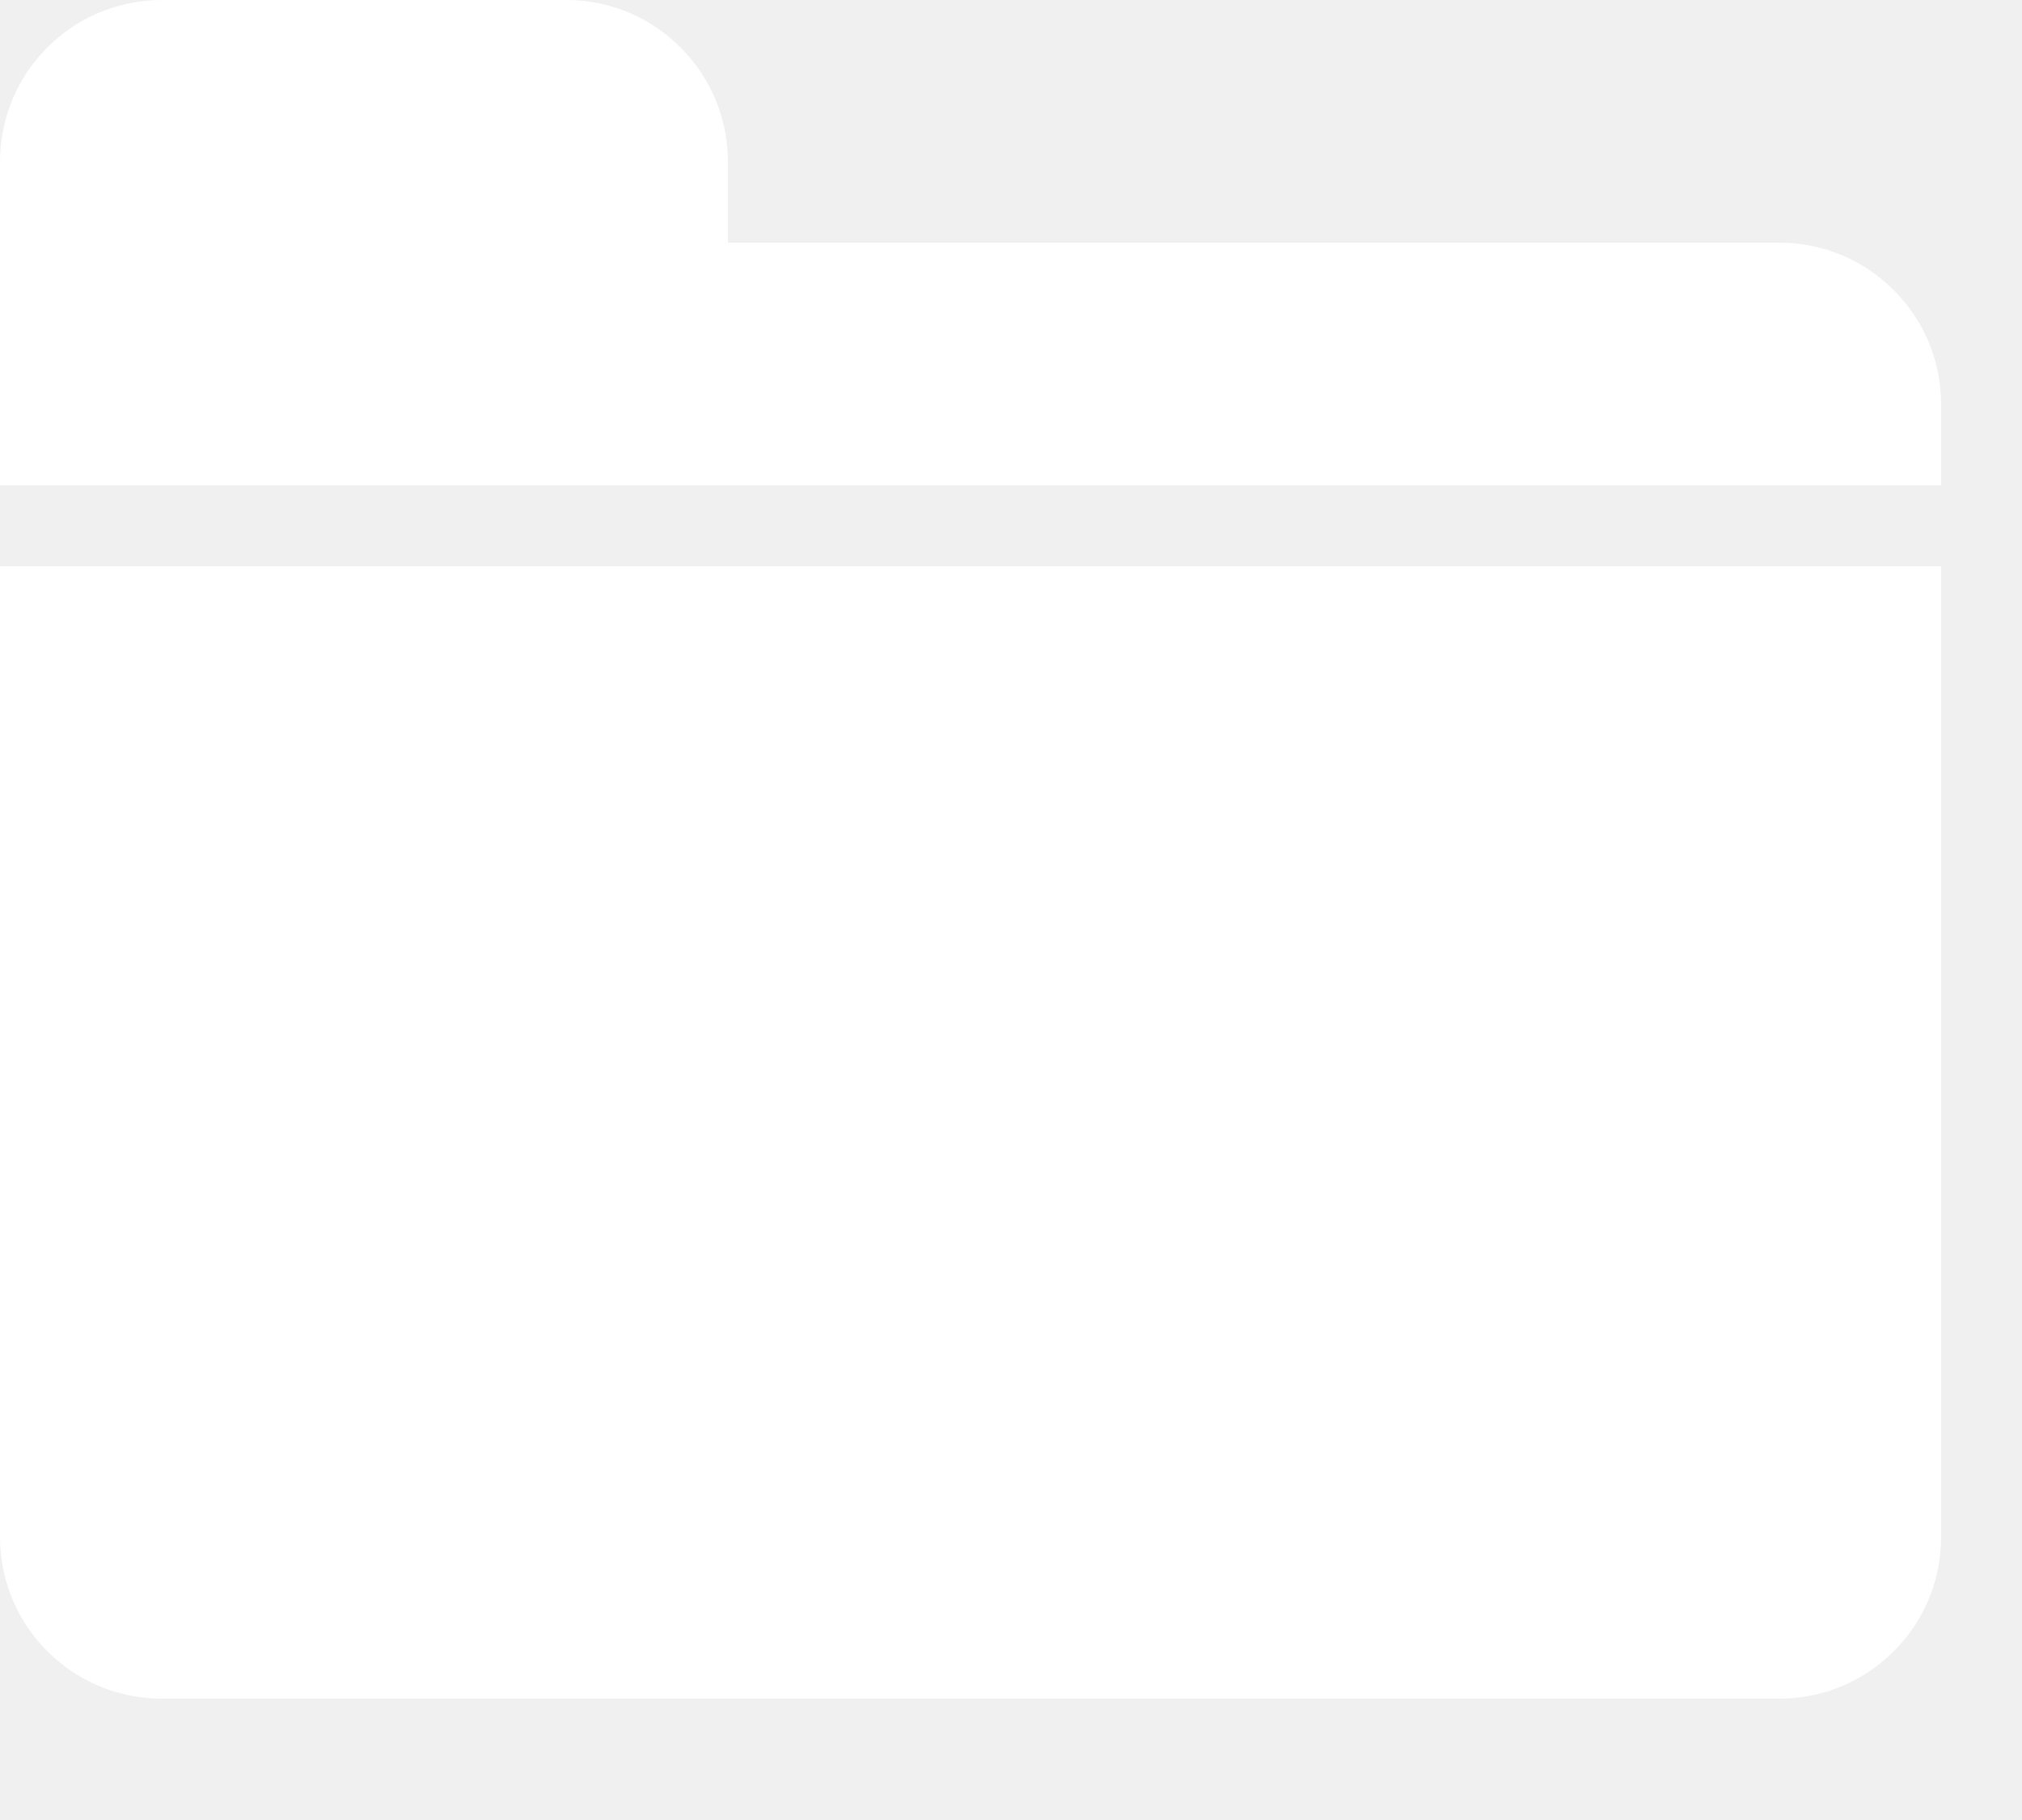
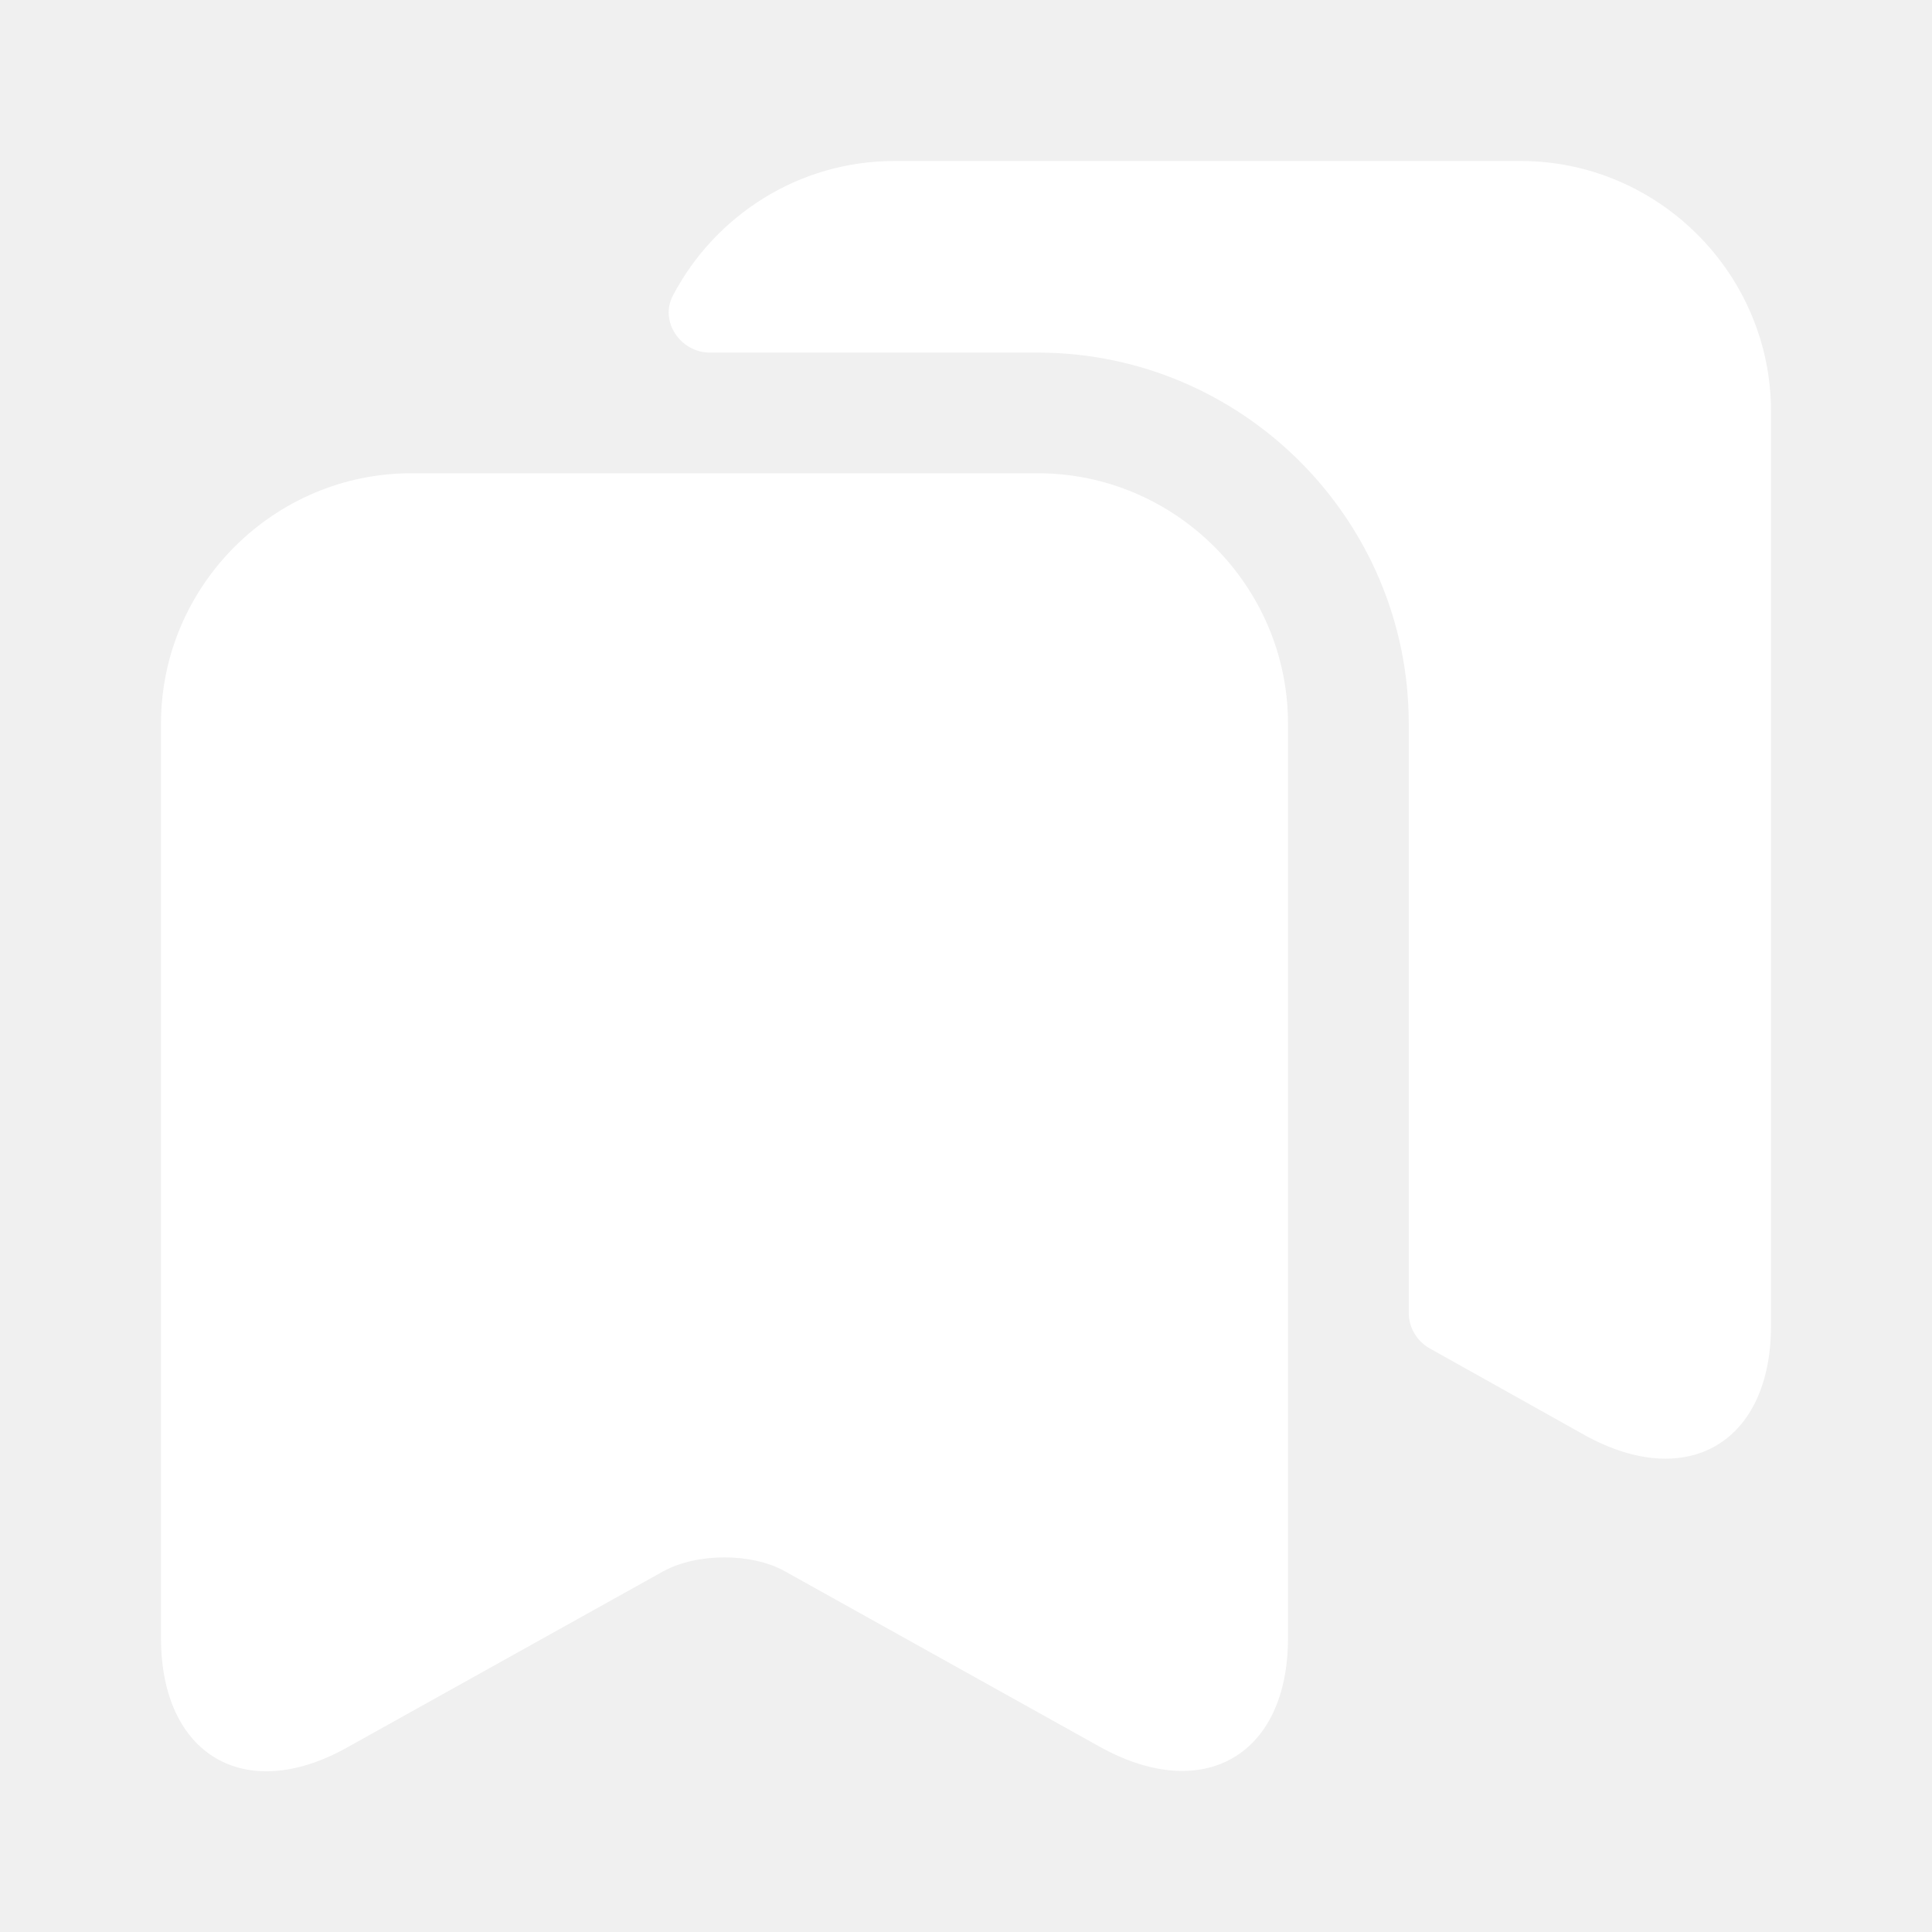
- <svg xmlns="http://www.w3.org/2000/svg" width="30" height="27" viewBox="0 0 30 27" fill="none">
-   <path d="M28.8 7.2V6C28.8 4.676 27.725 3.6 26.4 3.6H10.8V2.4C10.8 1.076 9.725 0 8.4 0H2.4C1.075 0 0 1.076 0 2.4V7.2H28.8ZM4.44465e-05 8.4V22.8C4.44465e-05 24.127 1.075 25.2 2.4 25.2H26.4C27.725 25.2 28.8 24.127 28.8 22.8V8.4H4.44465e-05Z" fill="white" />
+ <svg xmlns="http://www.w3.org/2000/svg" viewBox="0 0 24 24" fill="none">
+   <g id="SVGRepo_bgCarrier" stroke-width="0" />
+   <g id="SVGRepo_tracerCarrier" stroke-linecap="round" stroke-linejoin="round" />
+   <g id="SVGRepo_iconCarrier">
+     <path d="M12.89 5.879H5.11C3.4 5.879 2 7.279 2 8.989V20.349C2 21.799 3.04 22.419 4.31 21.709L8.24 19.519C8.66 19.289 9.34 19.289 9.75 19.519L13.68 21.709C14.96 22.409 16 21.799 16 20.349V8.989C16 7.279 14.6 5.879 12.89 5.879Z" fill="#ffffff" />
+     <path d="M22 5.11V16.47C22 17.92 20.96 18.53 19.69 17.83L17.76 16.75C17.6 16.66 17.5 16.49 17.5 16.31V8.99C17.5 6.45 15.43 4.38 12.89 4.38H8.82C8.45 4.38 8.19 3.99 8.36 3.67C8.88 2.68 9.92 2 11.11 2H18.89C20.6 2 22 3.4 22 5.11Z" fill="#ffffff" />
+   </g>
</svg>
